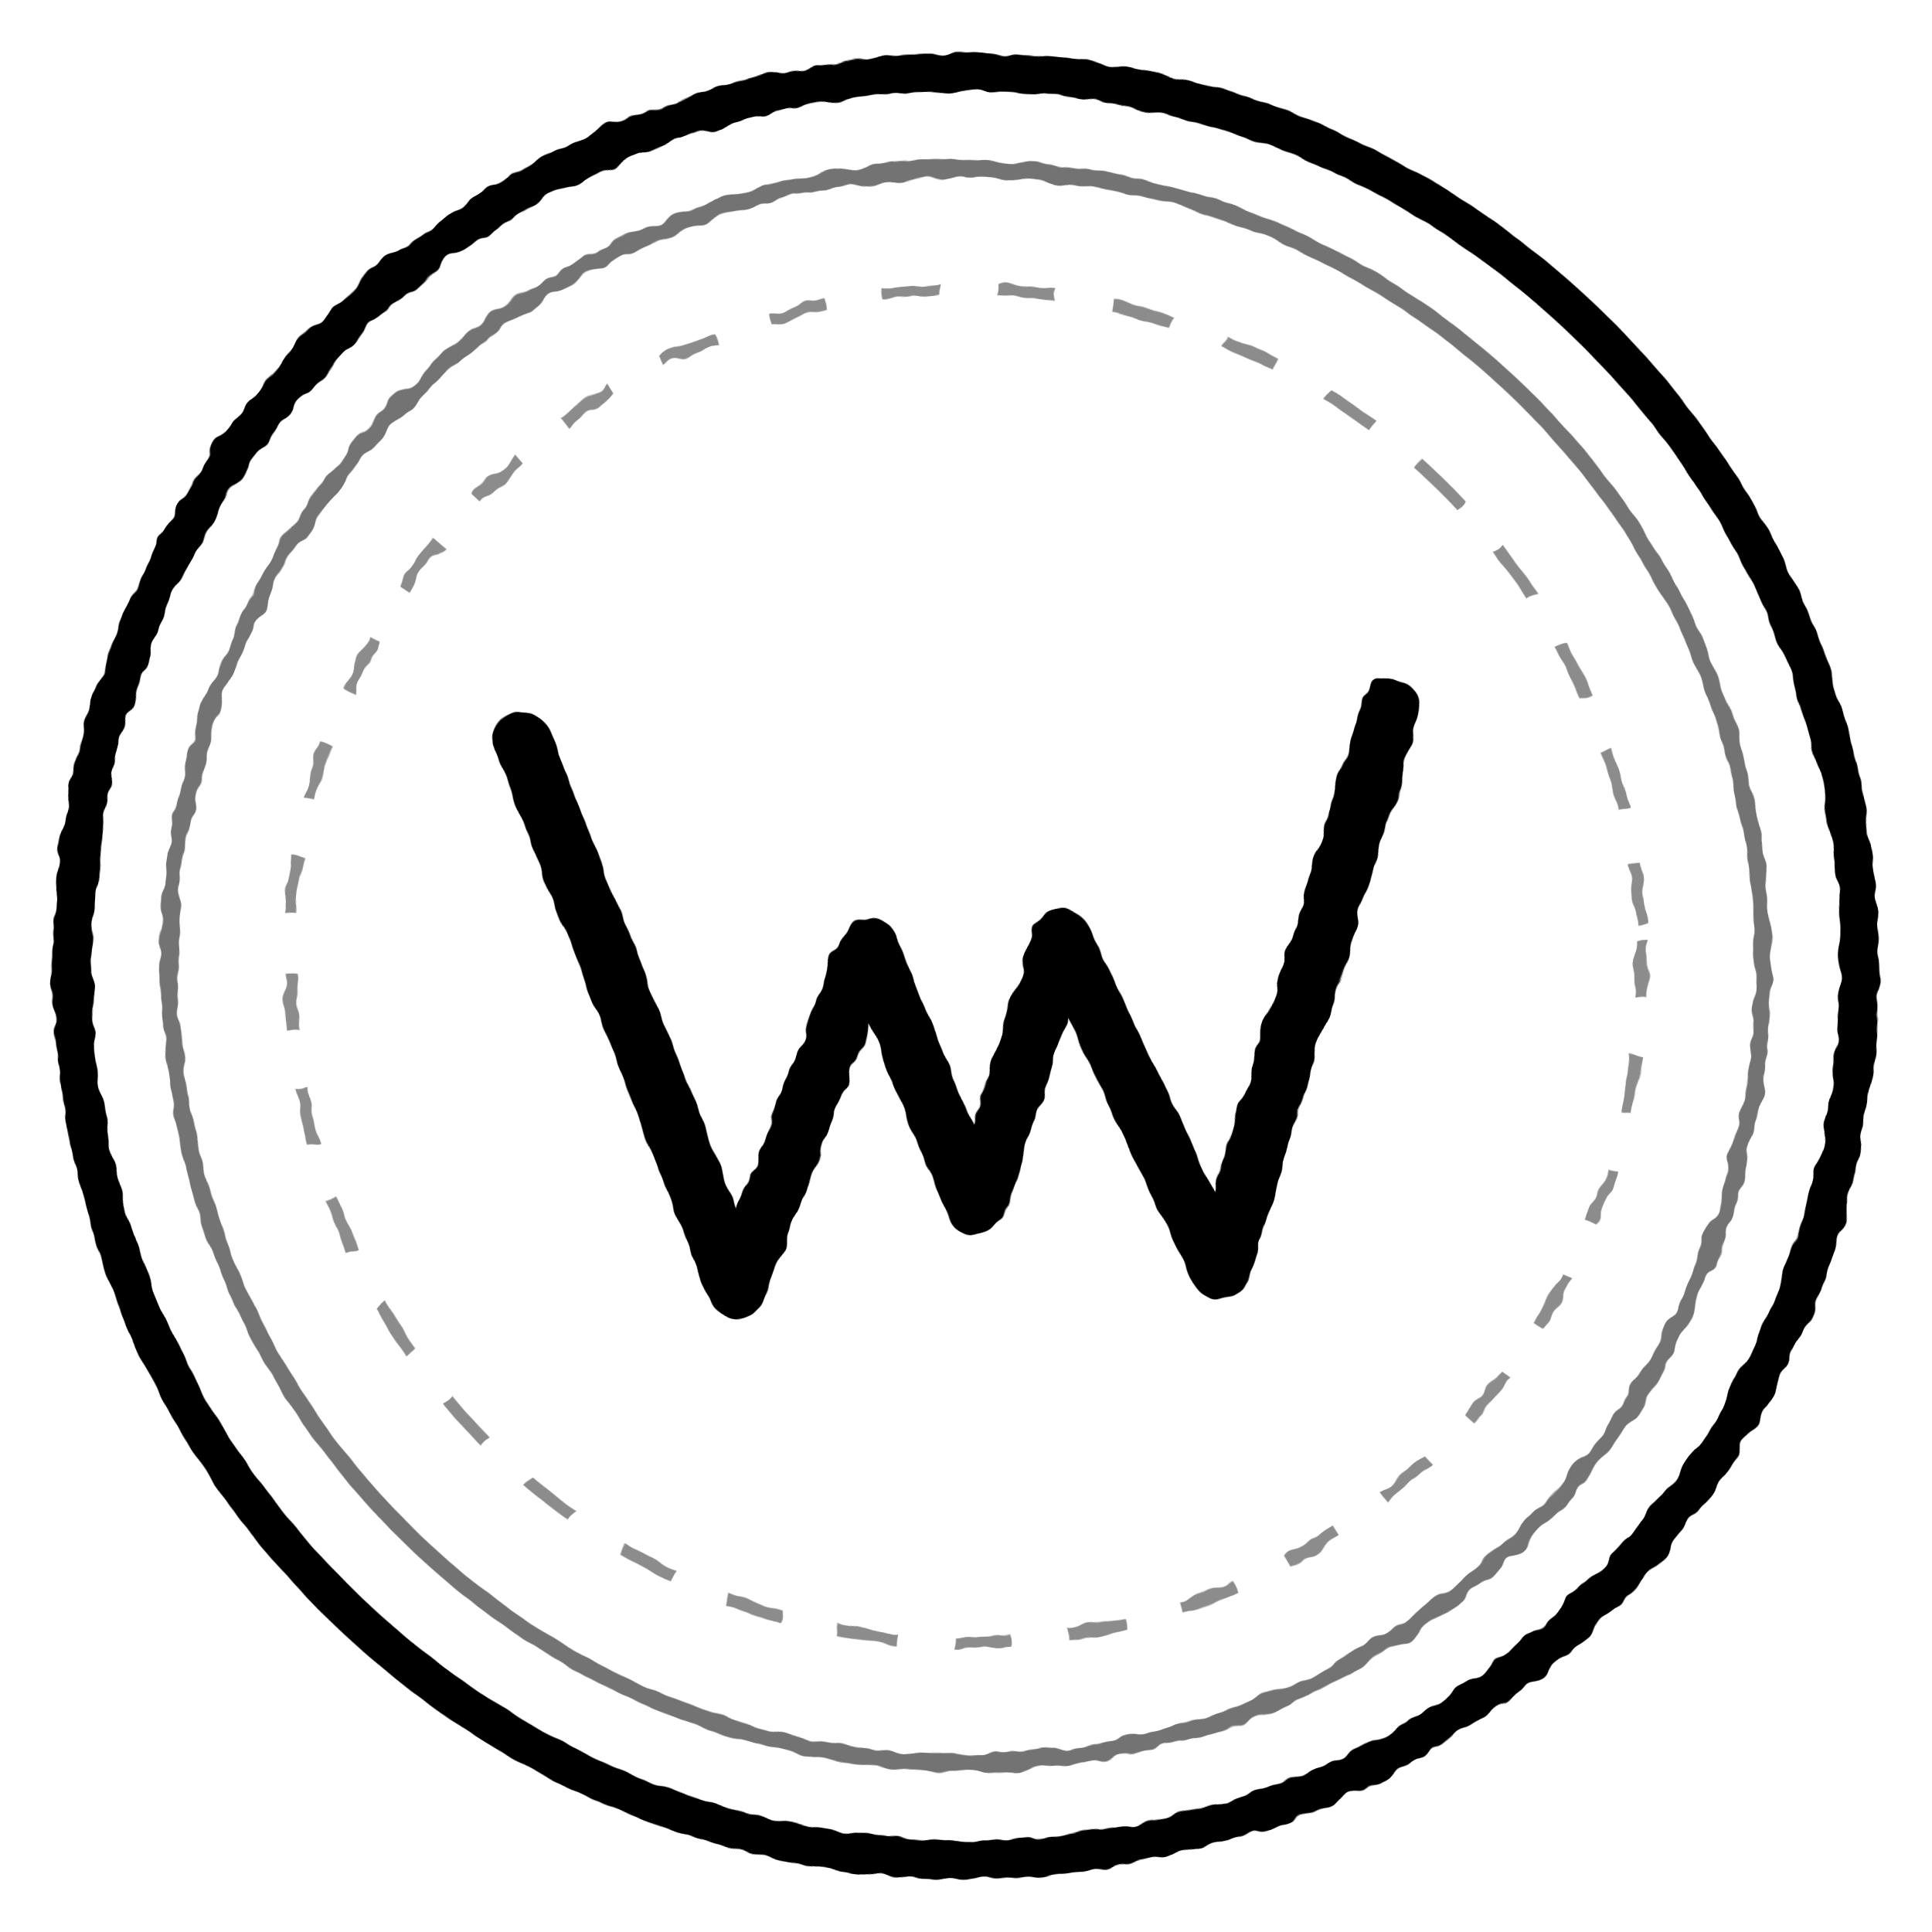
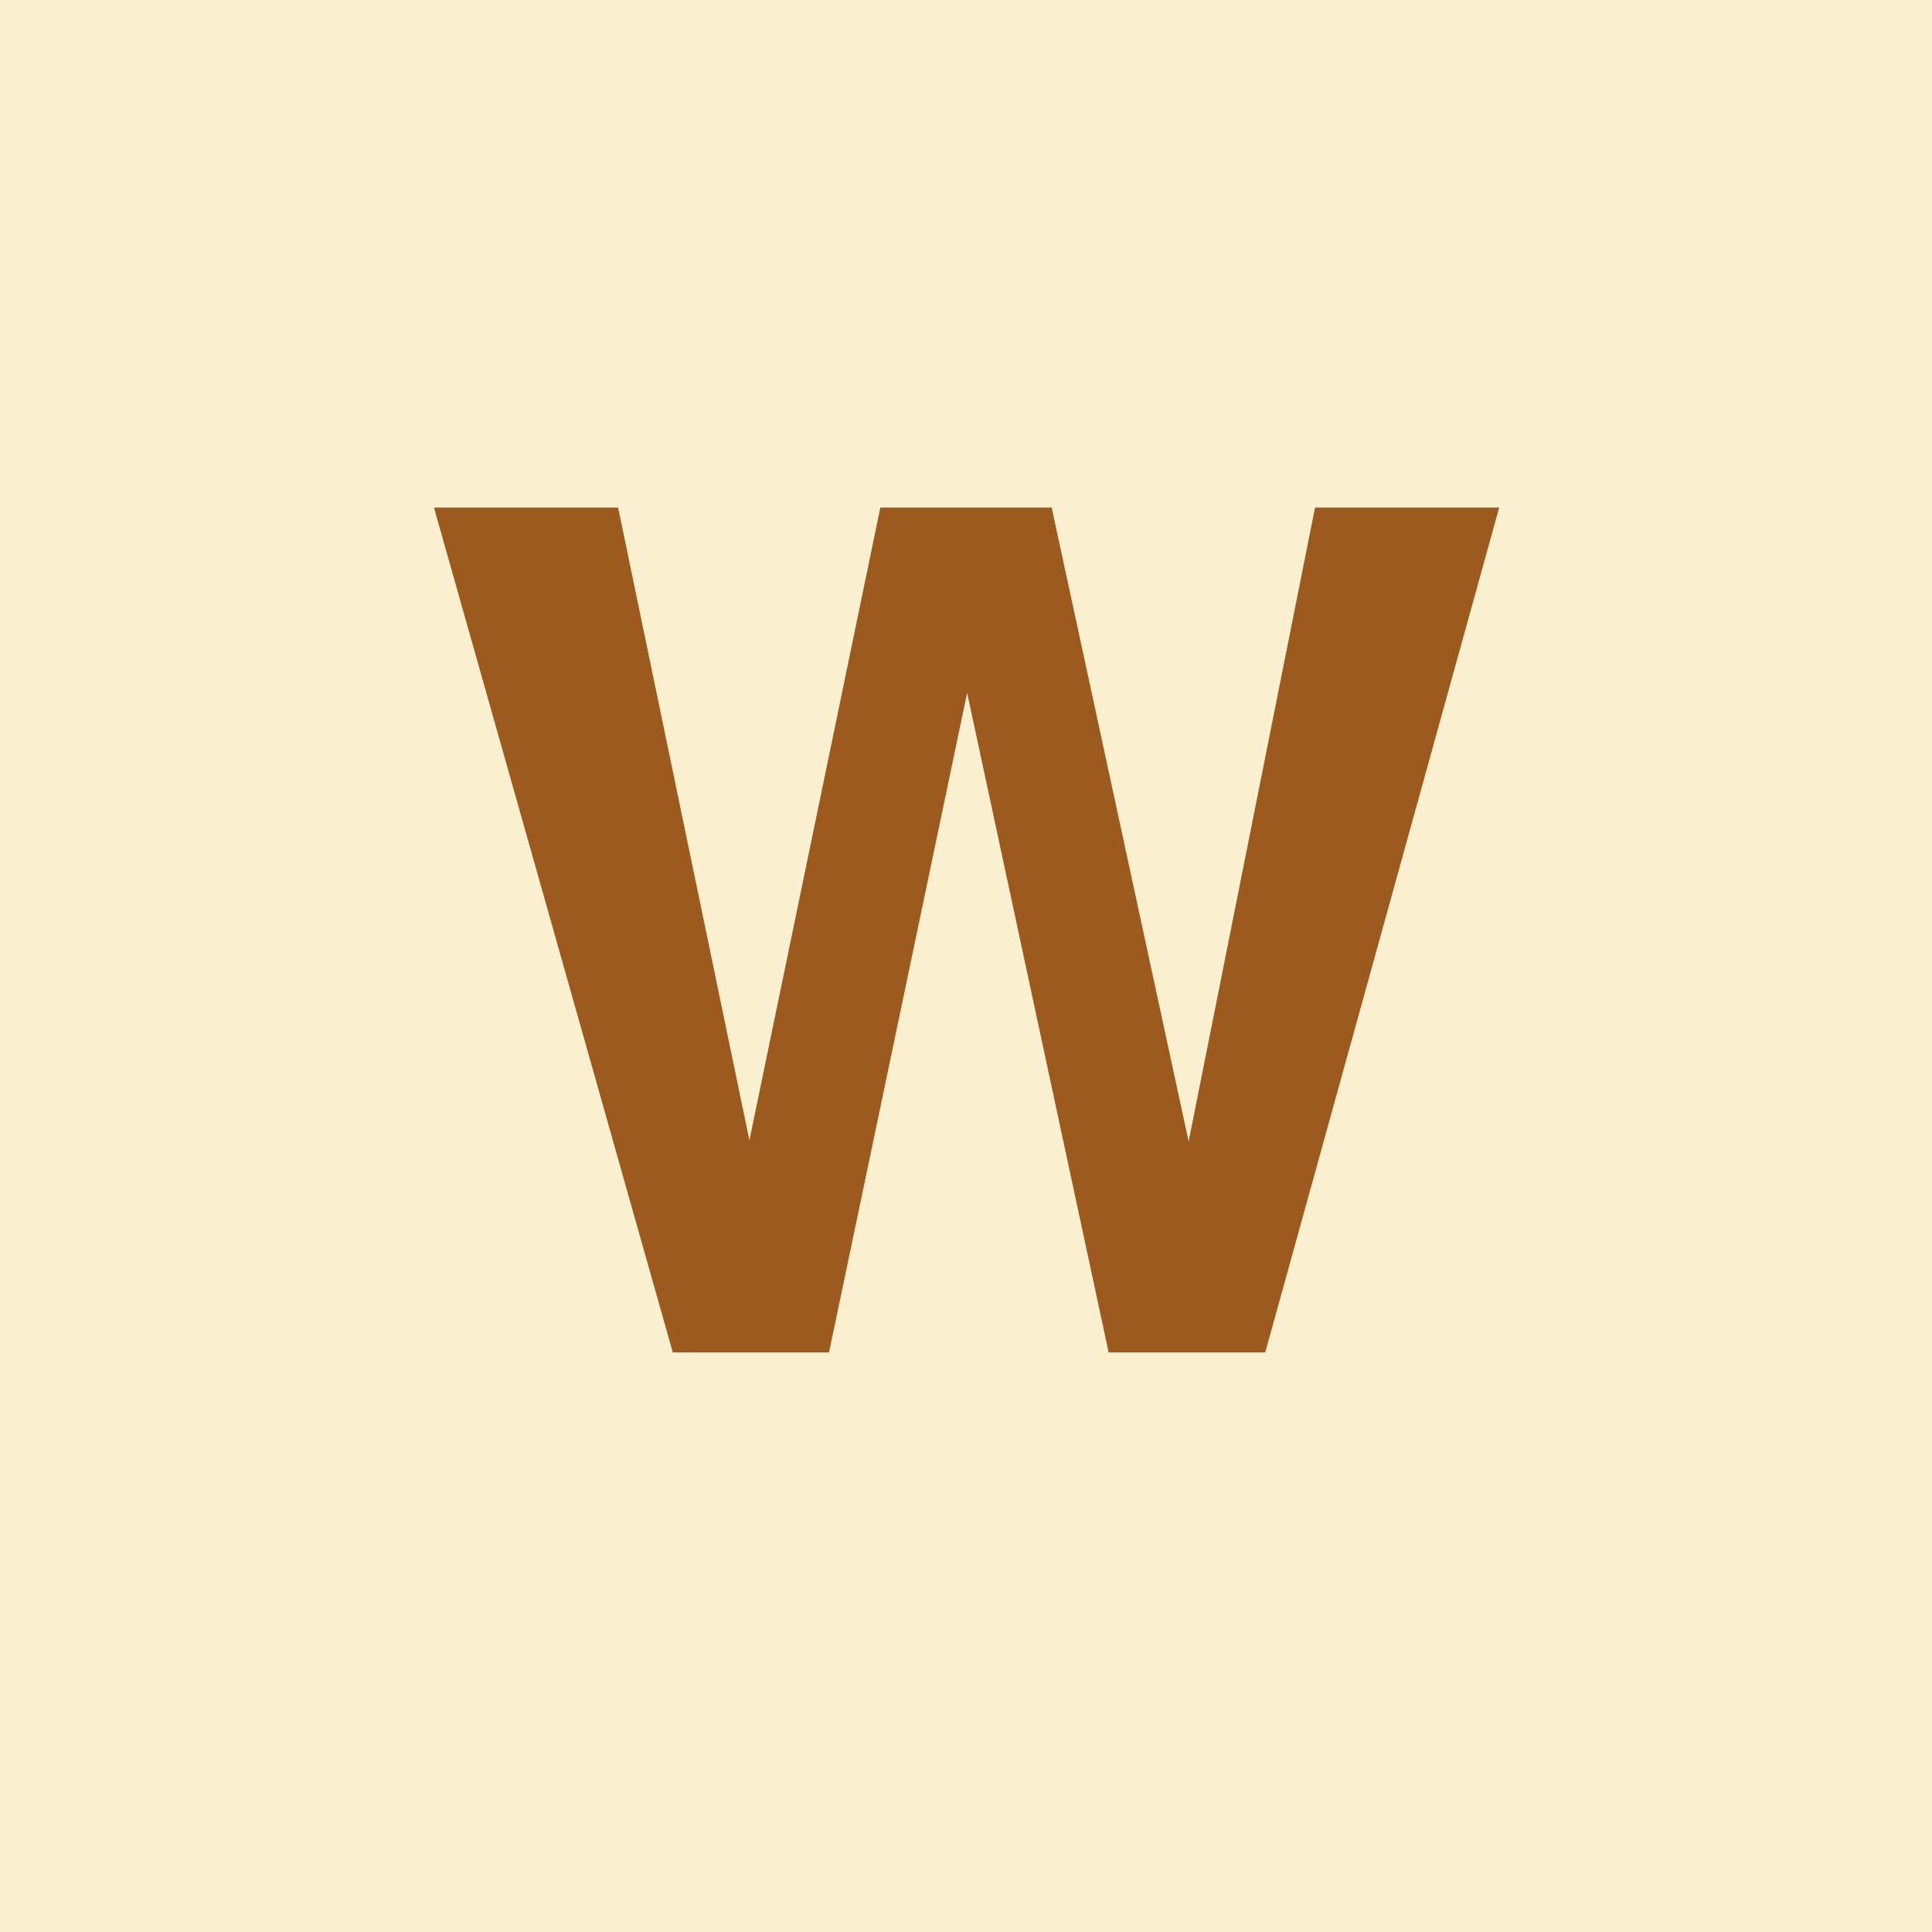
- <svg xmlns="http://www.w3.org/2000/svg" viewBox="0 0 80 80" role="img" aria-label="Wanderkind">
-   <defs>
-     <filter id="seal-noise" x="-5%" y="-5%" width="110%" height="110%">
-       <feTurbulence type="fractalNoise" baseFrequency="0.85" numOctaves="2" seed="9" />
-       <feDisplacementMap in="SourceGraphic" scale="0.45" />
-     </filter>
-   </defs>
-   <g filter="url(#seal-noise)" transform="rotate(-2.2 40 40)">
-     <circle cx="40" cy="40" r="37" fill="none" stroke="currentColor" stroke-width="1.6" />
-     <circle cx="40" cy="40" r="33" fill="none" stroke="currentColor" stroke-width="0.7" opacity="0.55" />
-     <circle cx="40" cy="40" r="28" fill="none" stroke="currentColor" stroke-width="0.5" stroke-dasharray="2.4 2.4" opacity="0.45" />
-     <path d="M 22 30 L 30 53 L 36 39 L 40 50 L 44 39 L 50 53 L 58 30" fill="none" stroke="currentColor" stroke-width="2.4" stroke-linecap="round" stroke-linejoin="round" />
-   </g>
+ <svg xmlns="http://www.w3.org/2000/svg" viewBox="0 0 80 80" role="img" aria-label="Wanderkind W">
+   <rect width="80" height="80" fill="#FAEFCF" />
+   <text x="40" y="56" text-anchor="middle" font-family="Helvetica Neue, Helvetica, Arial, sans-serif" font-weight="800" font-size="48" letter-spacing="-0.02em" fill="#9C5A1E">W</text>
</svg>
